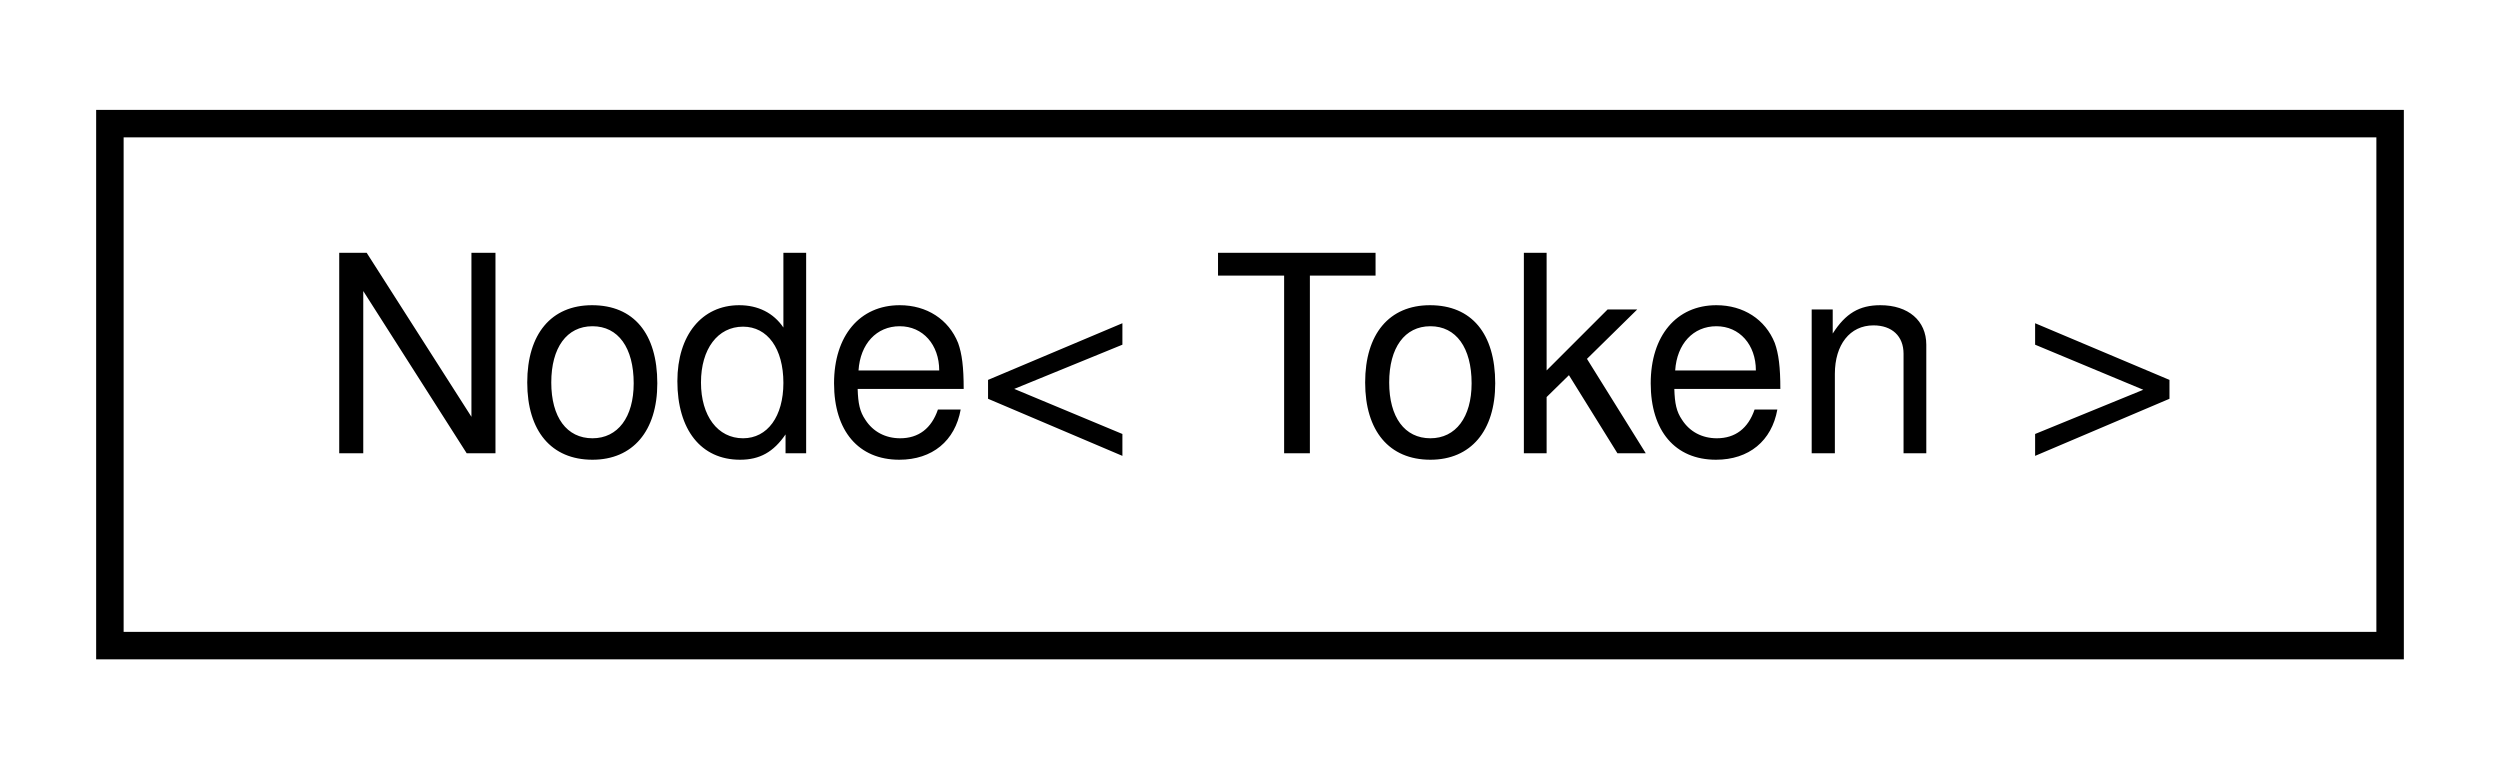
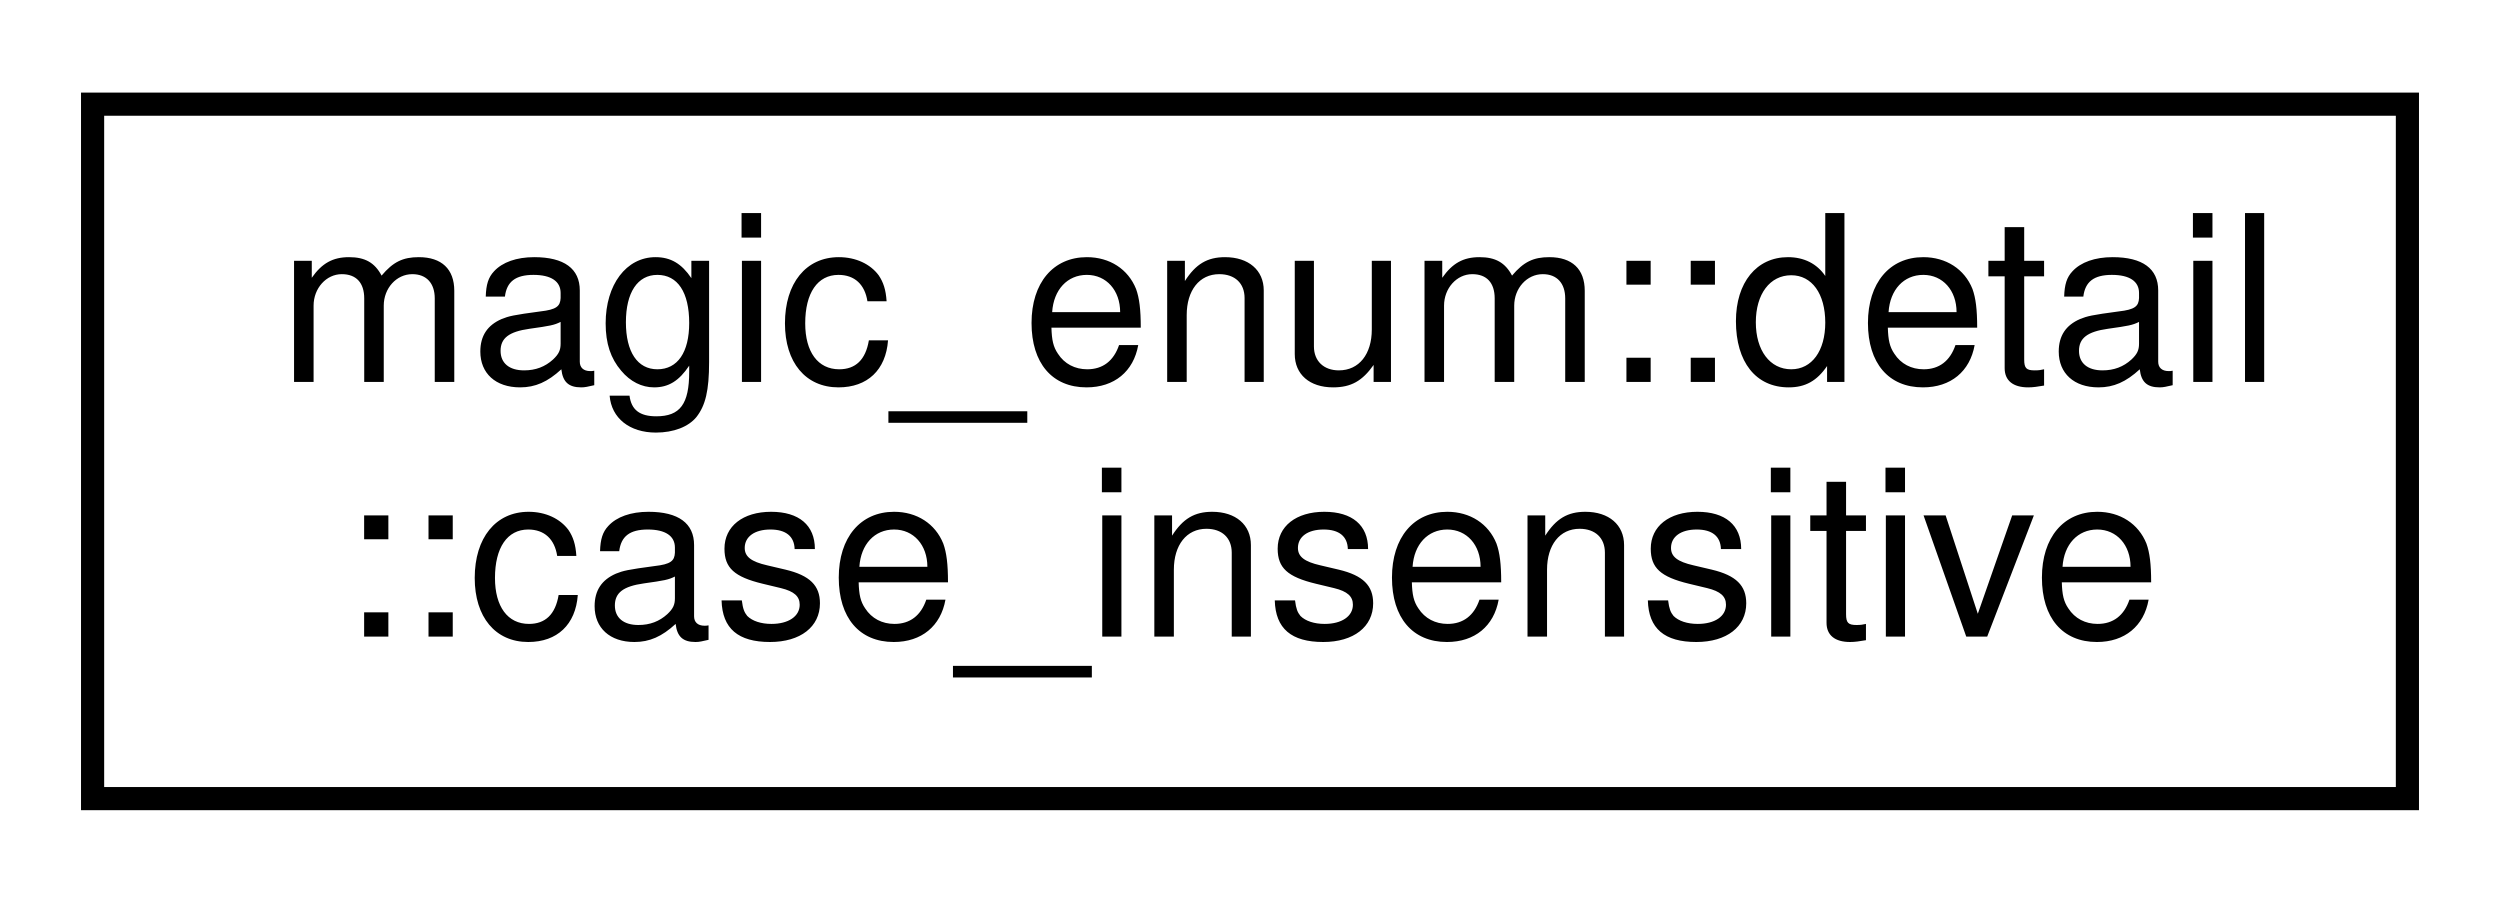
- <svg xmlns="http://www.w3.org/2000/svg" xmlns:xlink="http://www.w3.org/1999/xlink" width="91pt" height="28pt" viewBox="0.00 0.00 91.00 28.00">
-   <g id="graph0" class="graph" transform="scale(1 1) rotate(0) translate(4 24)">
+ <svg xmlns="http://www.w3.org/2000/svg" xmlns:xlink="http://www.w3.org/1999/xlink" width="108pt" height="39pt" viewBox="0.00 0.00 108.00 39.00">
+   <g id="graph0" class="graph" transform="scale(1 1) rotate(0) translate(4 35)">
    <g id="node1" class="node">
      <g id="a_node1">
-         <a xlink:href="dc/d8f/class_node.html" target="_top" xlink:title=" ">
-           <polygon fill="none" stroke="black" points="0,-0.5 0,-19.5 83,-19.5 83,-0.5 0,-0.5" />
-           <text text-anchor="middle" x="41.5" y="-7.5" font-family="Helvetica,sans-Serif" font-size="10.00">Node&lt; Token &gt;</text>
+         <a xlink:href="dc/d83/classmagic__enum_1_1detail_1_1case__insensitive.html" target="_top" xlink:title=" ">
+           <polygon fill="none" stroke="black" points="0,-0.5 0,-30.5 100,-30.5 100,-0.5 0,-0.5" />
+           <text text-anchor="start" x="8" y="-18.5" font-family="Helvetica,sans-Serif" font-size="10.00">magic_enum::detail</text>
+           <text text-anchor="middle" x="50" y="-7.5" font-family="Helvetica,sans-Serif" font-size="10.00">::case_insensitive</text>
        </a>
      </g>
    </g>
  </g>
</svg>
